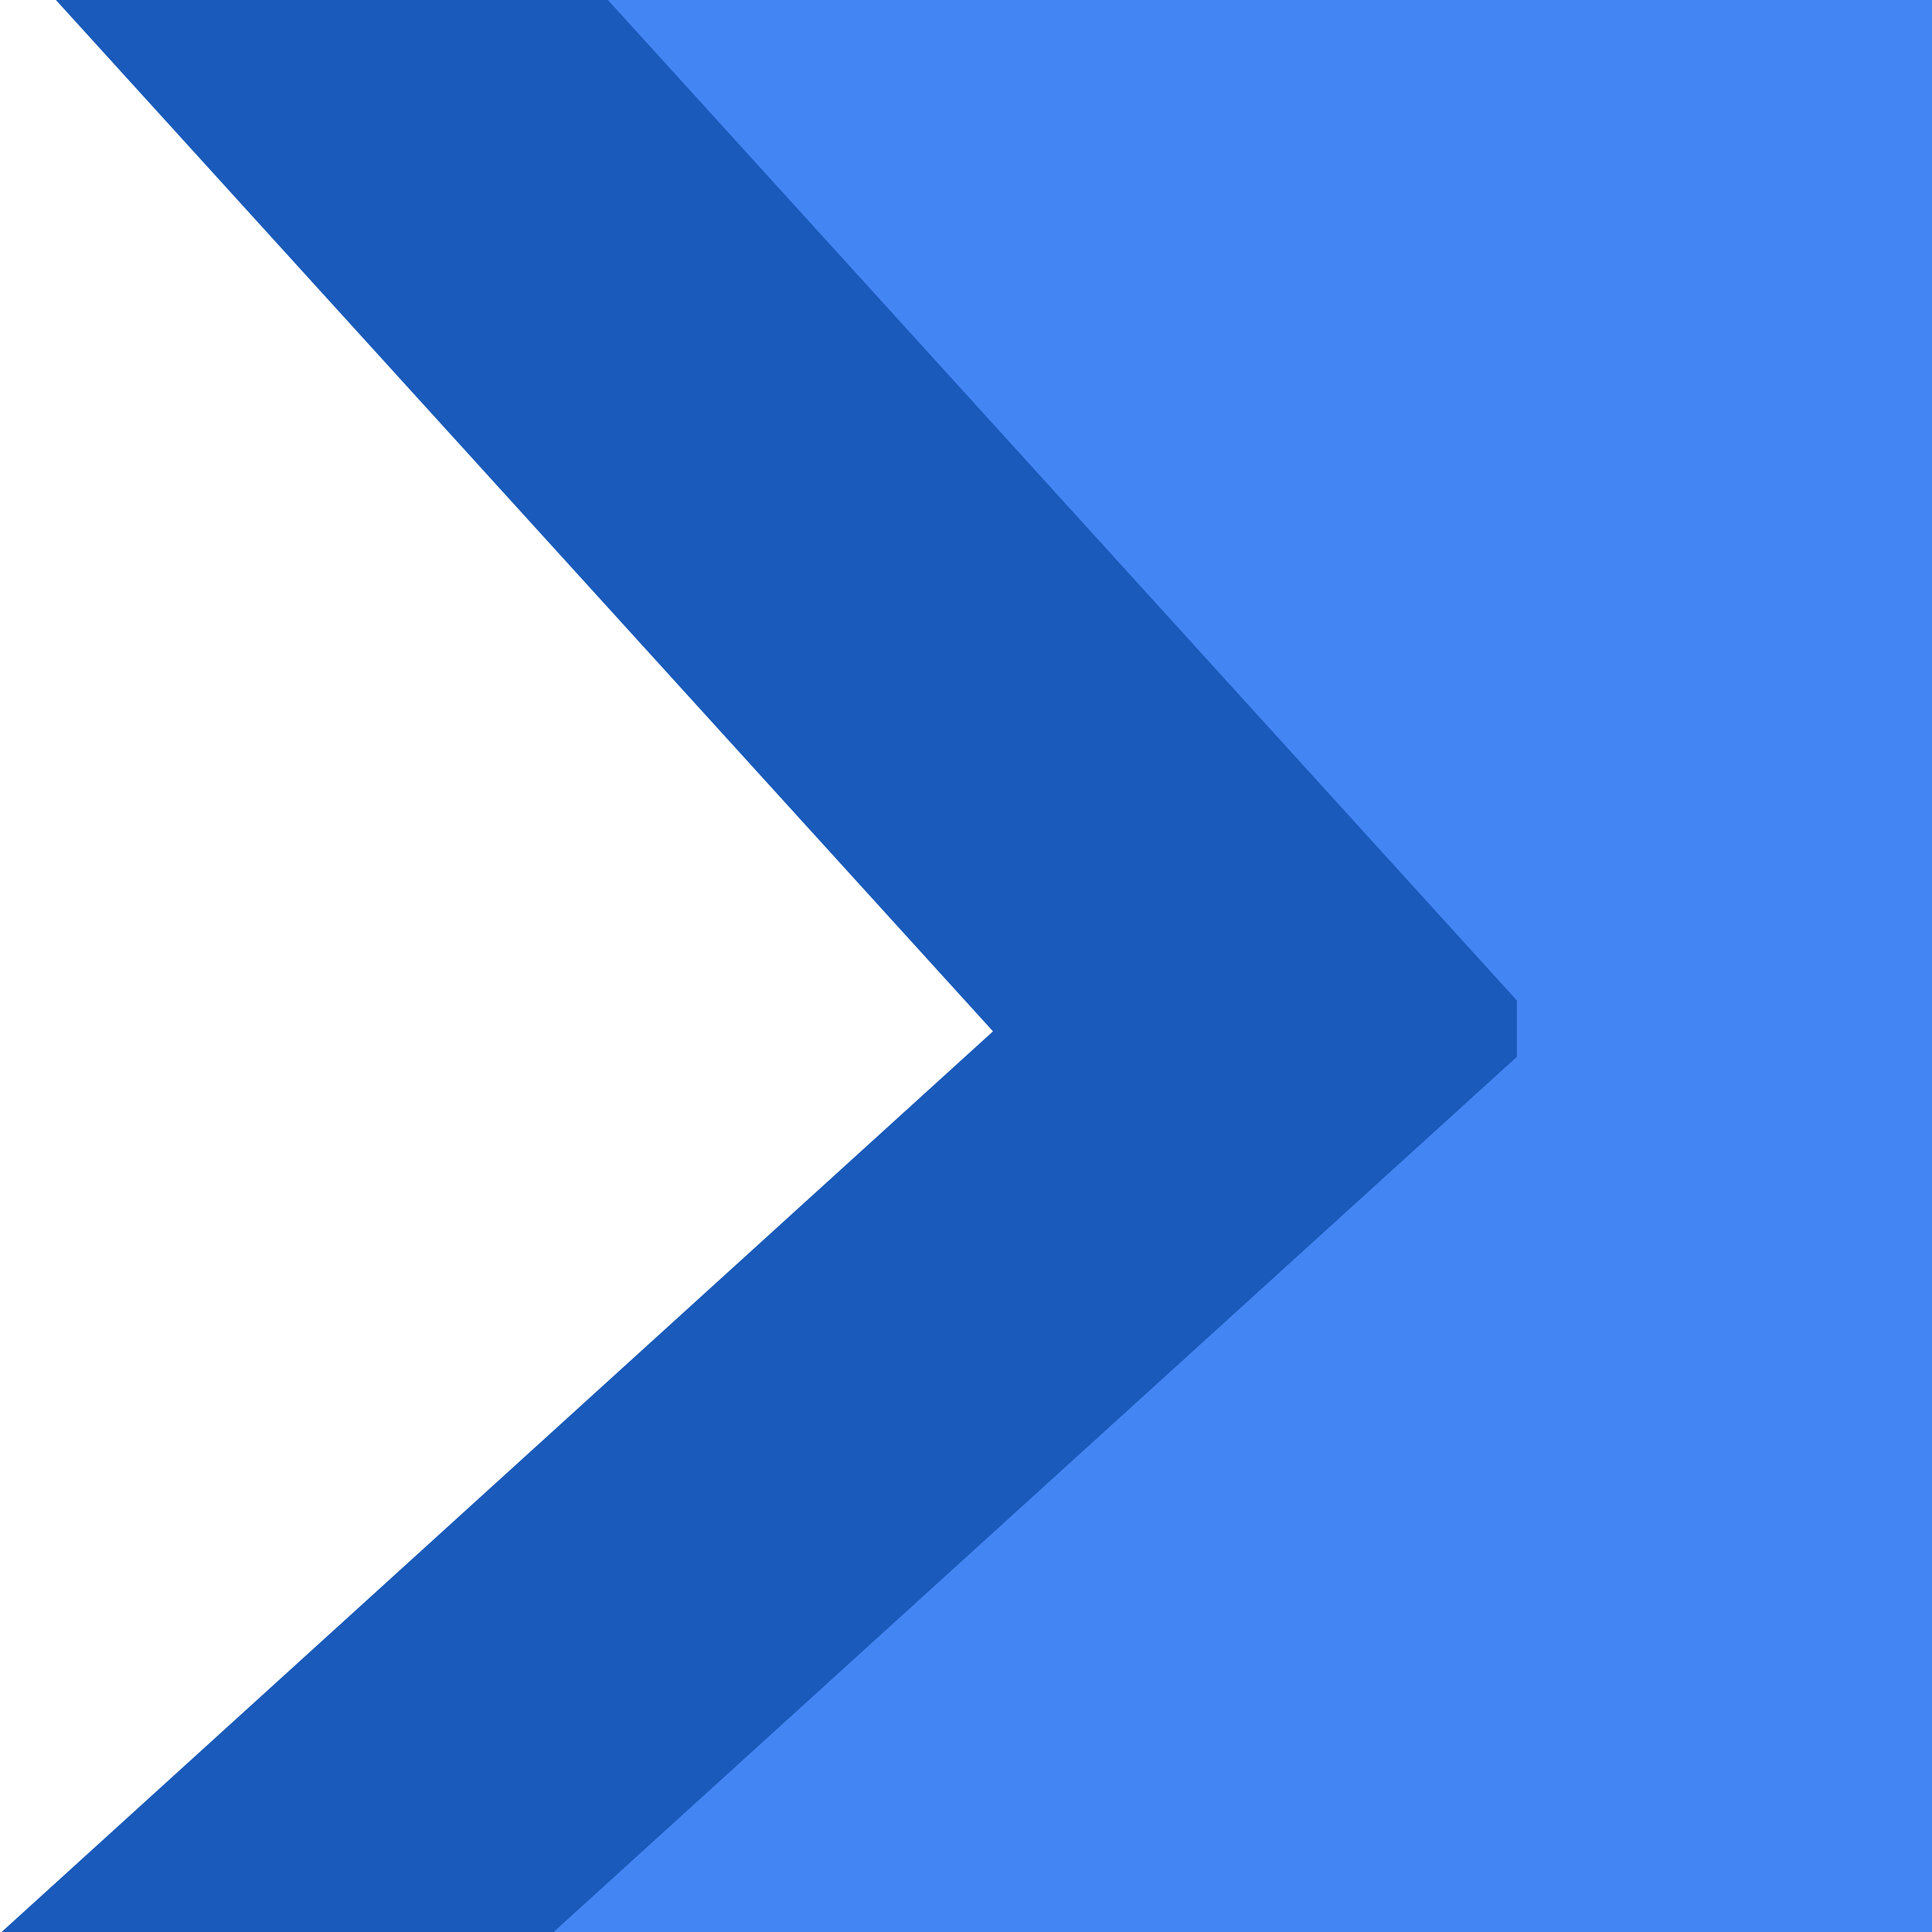
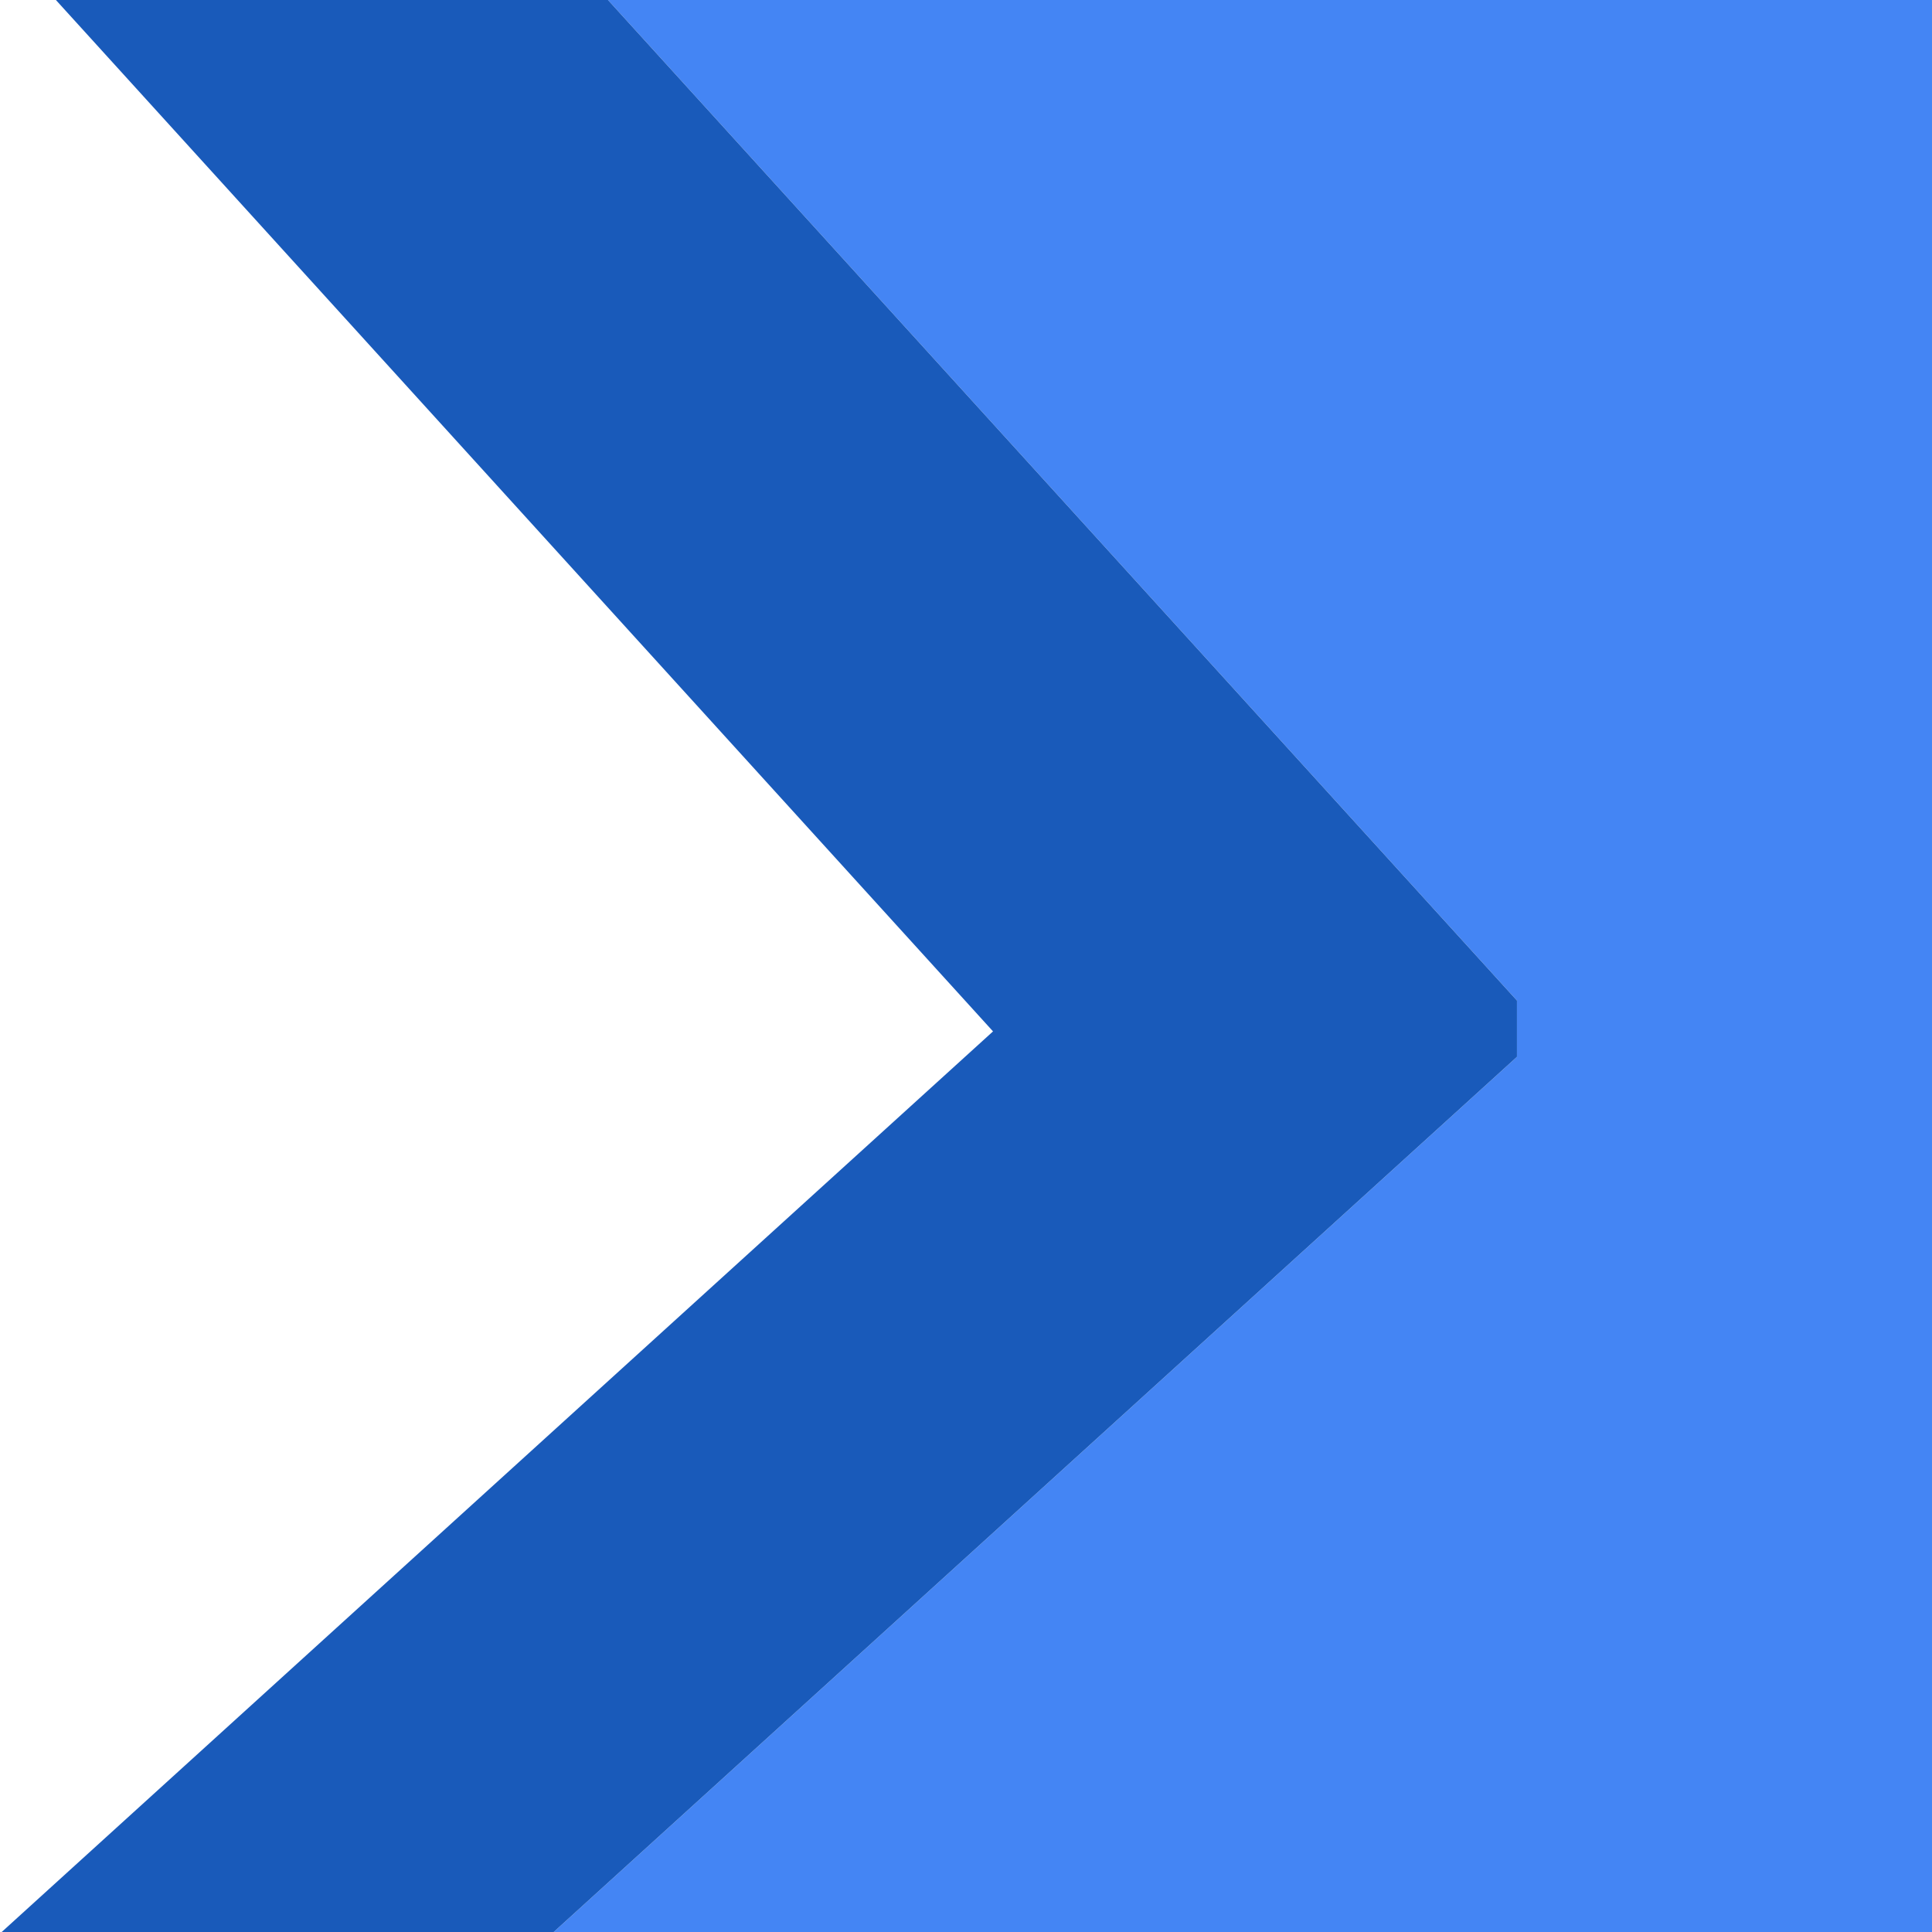
- <svg xmlns="http://www.w3.org/2000/svg" version="1.1" id="svg1" width="28" height="28" viewBox="0 0 28 28">
+ <svg xmlns="http://www.w3.org/2000/svg" width="28" height="28" viewBox="0 0 7.408 7.408" version="1.1" id="svg1">
  <defs id="defs1" />
-   <g id="g1">
-     <path id="rect2-9" style="display:inline;fill:#195aba;fill-opacity:1;stroke-width:0.319" d="M 0.791,-0.021 14.391,14.947 0,28.021 H 22.188 V 24.385 H 22.016 V 3.303 h 0.172 v -3.324 z" />
-     <path id="rect2" style="display:inline;fill:#4485f4;fill-opacity:1;stroke-width:0.319" d="M 8.791,-0.021 21.984,14.5 v 0.816 L 8,28.021 H 21.984 22.715 125.816 V -0.021 H 22.715 21.984 Z M 22.715,3.303 h 5.166 v 8.191 l 2.436,-8.191 h 5.143 l -3.137,9.52 3.438,11.562 h -5.664 l -2.215,-9.037 v 9.037 h -5.166 z m 54.863,0 h 5.262 v 8.855 l 1.641,-5.053 h 4.426 l -2.135,6.889 2.773,10.391 h -5.064 l -1.641,-7.527 v 7.527 h -5.262 z m 33.051,0 h 5.26 v 4.74 c 0.451,-0.417 0.938,-0.729 1.459,-0.938 0.53,-0.208 1.094,-0.312 1.693,-0.312 0.92,0 1.701,0.234 2.344,0.703 0.651,0.469 1.045,1.011 1.184,1.627 0.148,0.608 0.223,1.724 0.223,3.348 v 11.914 h -5.262 v -12.162 c 0,-1.007 -0.052,-1.653 -0.156,-1.939 -0.096,-0.286 -0.317,-0.43 -0.664,-0.43 -0.321,0 -0.538,0.146 -0.65,0.441 -0.113,0.295 -0.17,0.881 -0.17,1.758 v 12.332 h -5.26 z M 49.424,4.801 h 5.273 v 2.721 h 1.42 1.012 V 4.801 h 5.273 v 2.721 h 1.42 v 2.734 h -1.42 v 9.246 c 0,1.137 0.057,1.77 0.17,1.9 0.122,0.13 0.611,0.195 1.471,0.195 v 2.787 h -2.121 c -1.198,0 -2.054,-0.049 -2.566,-0.145 -0.512,-0.104 -0.963,-0.334 -1.354,-0.689 -0.391,-0.365 -0.633,-0.776 -0.729,-1.236 -0.095,-0.469 -0.145,-1.562 -0.145,-3.281 v -8.777 h -1.012 -1.42 v 9.246 c 0,1.137 0.057,1.77 0.17,1.9 0.122,0.13 0.611,0.195 1.471,0.195 v 2.787 h -2.121 c -1.198,0 -2.054,-0.049 -2.566,-0.145 -0.512,-0.104 -0.963,-0.334 -1.354,-0.689 -0.391,-0.365 -0.633,-0.776 -0.729,-1.236 -0.095,-0.469 -0.145,-1.562 -0.145,-3.281 V 10.256 H 48.291 V 7.521 h 1.133 z m 53.773,0 h 5.273 v 2.721 h 1.42 v 2.734 h -1.42 v 9.246 c 0,1.137 0.057,1.77 0.17,1.9 0.122,0.13 0.611,0.195 1.471,0.195 v 2.787 h -2.123 c -1.198,0 -2.052,-0.049 -2.564,-0.145 -0.512,-0.104 -0.963,-0.334 -1.354,-0.689 -0.391,-0.365 -0.635,-0.776 -0.73,-1.236 -0.096,-0.469 -0.143,-1.562 -0.143,-3.281 v -8.777 h -1.133 V 7.521 h 1.133 z M 41.836,6.793 c 1.78,0 3.121,0.317 4.023,0.951 0.903,0.625 1.447,1.396 1.629,2.316 0.182,0.911 0.273,2.796 0.273,5.652 v 8.672 h -5.117 v -1.537 c -0.321,0.616 -0.738,1.08 -1.25,1.393 -0.503,0.304 -1.107,0.457 -1.811,0.457 -0.92,0 -1.766,-0.257 -2.539,-0.77 -0.764,-0.521 -1.146,-1.654 -1.146,-3.398 v -1.418 c 0,-1.293 0.205,-2.176 0.613,-2.645 0.408,-0.469 1.419,-1.016 3.033,-1.641 1.727,-0.677 2.652,-1.133 2.773,-1.367 C 42.44,13.225 42.5,12.748 42.5,12.027 42.5,11.125 42.432,10.539 42.293,10.27 42.163,9.992 41.941,9.854 41.629,9.854 c -0.356,0 -0.577,0.117 -0.664,0.352 -0.087,0.226 -0.131,0.82 -0.131,1.783 v 1.811 h -4.936 v -1.16 c 0,-1.337 0.153,-2.365 0.457,-3.086 0.312,-0.729 0.933,-1.37 1.861,-1.926 0.929,-0.556 2.135,-0.834 3.619,-0.834 z m 28.428,0 c 1.78,0 3.121,0.317 4.023,0.951 0.903,0.625 1.447,1.396 1.629,2.316 0.182,0.911 0.273,2.796 0.273,5.652 v 8.672 h -5.117 v -1.537 c -0.321,0.616 -0.738,1.08 -1.25,1.393 -0.503,0.304 -1.107,0.457 -1.811,0.457 -0.92,0 -1.766,-0.257 -2.539,-0.77 -0.764,-0.521 -1.146,-1.654 -1.146,-3.398 v -1.418 c 0,-1.293 0.205,-2.176 0.613,-2.645 0.408,-0.469 1.419,-1.016 3.033,-1.641 1.727,-0.677 2.652,-1.133 2.773,-1.367 0.122,-0.234 0.182,-0.711 0.182,-1.432 0,-0.903 -0.068,-1.489 -0.207,-1.758 -0.13,-0.278 -0.352,-0.416 -0.664,-0.416 -0.356,0 -0.577,0.117 -0.664,0.352 -0.087,0.226 -0.131,0.82 -0.131,1.783 v 1.811 h -4.936 v -1.16 c 0,-1.337 0.153,-2.365 0.457,-3.086 0.313,-0.729 0.933,-1.37 1.861,-1.926 0.929,-0.556 2.135,-0.834 3.619,-0.834 z m 25.346,0 c 1.78,0 3.121,0.317 4.023,0.951 0.903,0.625 1.445,1.396 1.627,2.316 0.182,0.911 0.273,2.796 0.273,5.652 v 8.672 h -5.117 v -1.537 c -0.321,0.616 -0.738,1.08 -1.25,1.393 -0.503,0.304 -1.105,0.457 -1.809,0.457 -0.92,0 -1.766,-0.257 -2.539,-0.77 C 90.054,23.407 89.672,22.274 89.672,20.529 v -1.418 c 0,-1.293 0.203,-2.176 0.611,-2.645 0.408,-0.469 1.421,-1.016 3.035,-1.641 1.727,-0.677 2.652,-1.133 2.773,-1.367 0.122,-0.234 0.182,-0.711 0.182,-1.432 0,-0.903 -0.07,-1.489 -0.209,-1.758 -0.13,-0.278 -0.352,-0.416 -0.664,-0.416 -0.356,0 -0.577,0.117 -0.664,0.352 -0.087,0.226 -0.129,0.82 -0.129,1.783 v 1.811 h -4.936 v -1.16 c 0,-1.337 0.151,-2.365 0.455,-3.086 0.313,-0.729 0.934,-1.37 1.863,-1.926 0.929,-0.556 2.135,-0.834 3.619,-0.834 z M 42.5,16.168 c -0.842,0.616 -1.332,1.132 -1.471,1.549 -0.13,0.417 -0.195,1.016 -0.195,1.797 0,0.894 0.057,1.472 0.17,1.732 0.122,0.26 0.356,0.391 0.703,0.391 0.33,0 0.541,-0.099 0.637,-0.299 C 42.448,21.13 42.5,20.591 42.5,19.723 Z m 28.428,0 c -0.842,0.616 -1.332,1.132 -1.471,1.549 -0.13,0.417 -0.195,1.016 -0.195,1.797 0,0.894 0.057,1.472 0.17,1.732 0.122,0.26 0.356,0.391 0.703,0.391 0.33,0 0.541,-0.099 0.637,-0.299 0.104,-0.208 0.156,-0.747 0.156,-1.615 z m 25.346,0 c -0.842,0.616 -1.332,1.132 -1.471,1.549 -0.13,0.417 -0.195,1.016 -0.195,1.797 0,0.894 0.055,1.472 0.168,1.732 0.122,0.26 0.356,0.391 0.703,0.391 0.33,0 0.543,-0.099 0.639,-0.299 0.104,-0.208 0.156,-0.747 0.156,-1.615 z" />
-     <rect style="opacity:1;fill:#4485f4;fill-opacity:1;fill-rule:nonzero" id="rect18" width="21.88" height="63.377" x="22.635" y="-16.976" />
+   <g id="layer1">
+     <g id="layer1-6" style="display:inline" transform="scale(0.2645833)">
+       <path id="rect2" style="display:inline;fill:#4485f4;fill-opacity:1;stroke-width:1.027" d="M 8.811,0 21.984,14.5 v 0.816 L 8.023,28 H 22.014 22.188 28 V 0 h -5.812 -0.174 z" />
+       <path id="path2" style="display:inline;fill:#195aba;fill-opacity:1;stroke-width:0.319" d="M 0.791,-0.021 14.391,14.947 0,28.021 H 22.188 V 28 H 8.023 L 21.984,15.316 V 14.5 L 8.811,2.85e-7 H 22.188 V -0.021 Z" />
+     </g>
  </g>
</svg>
